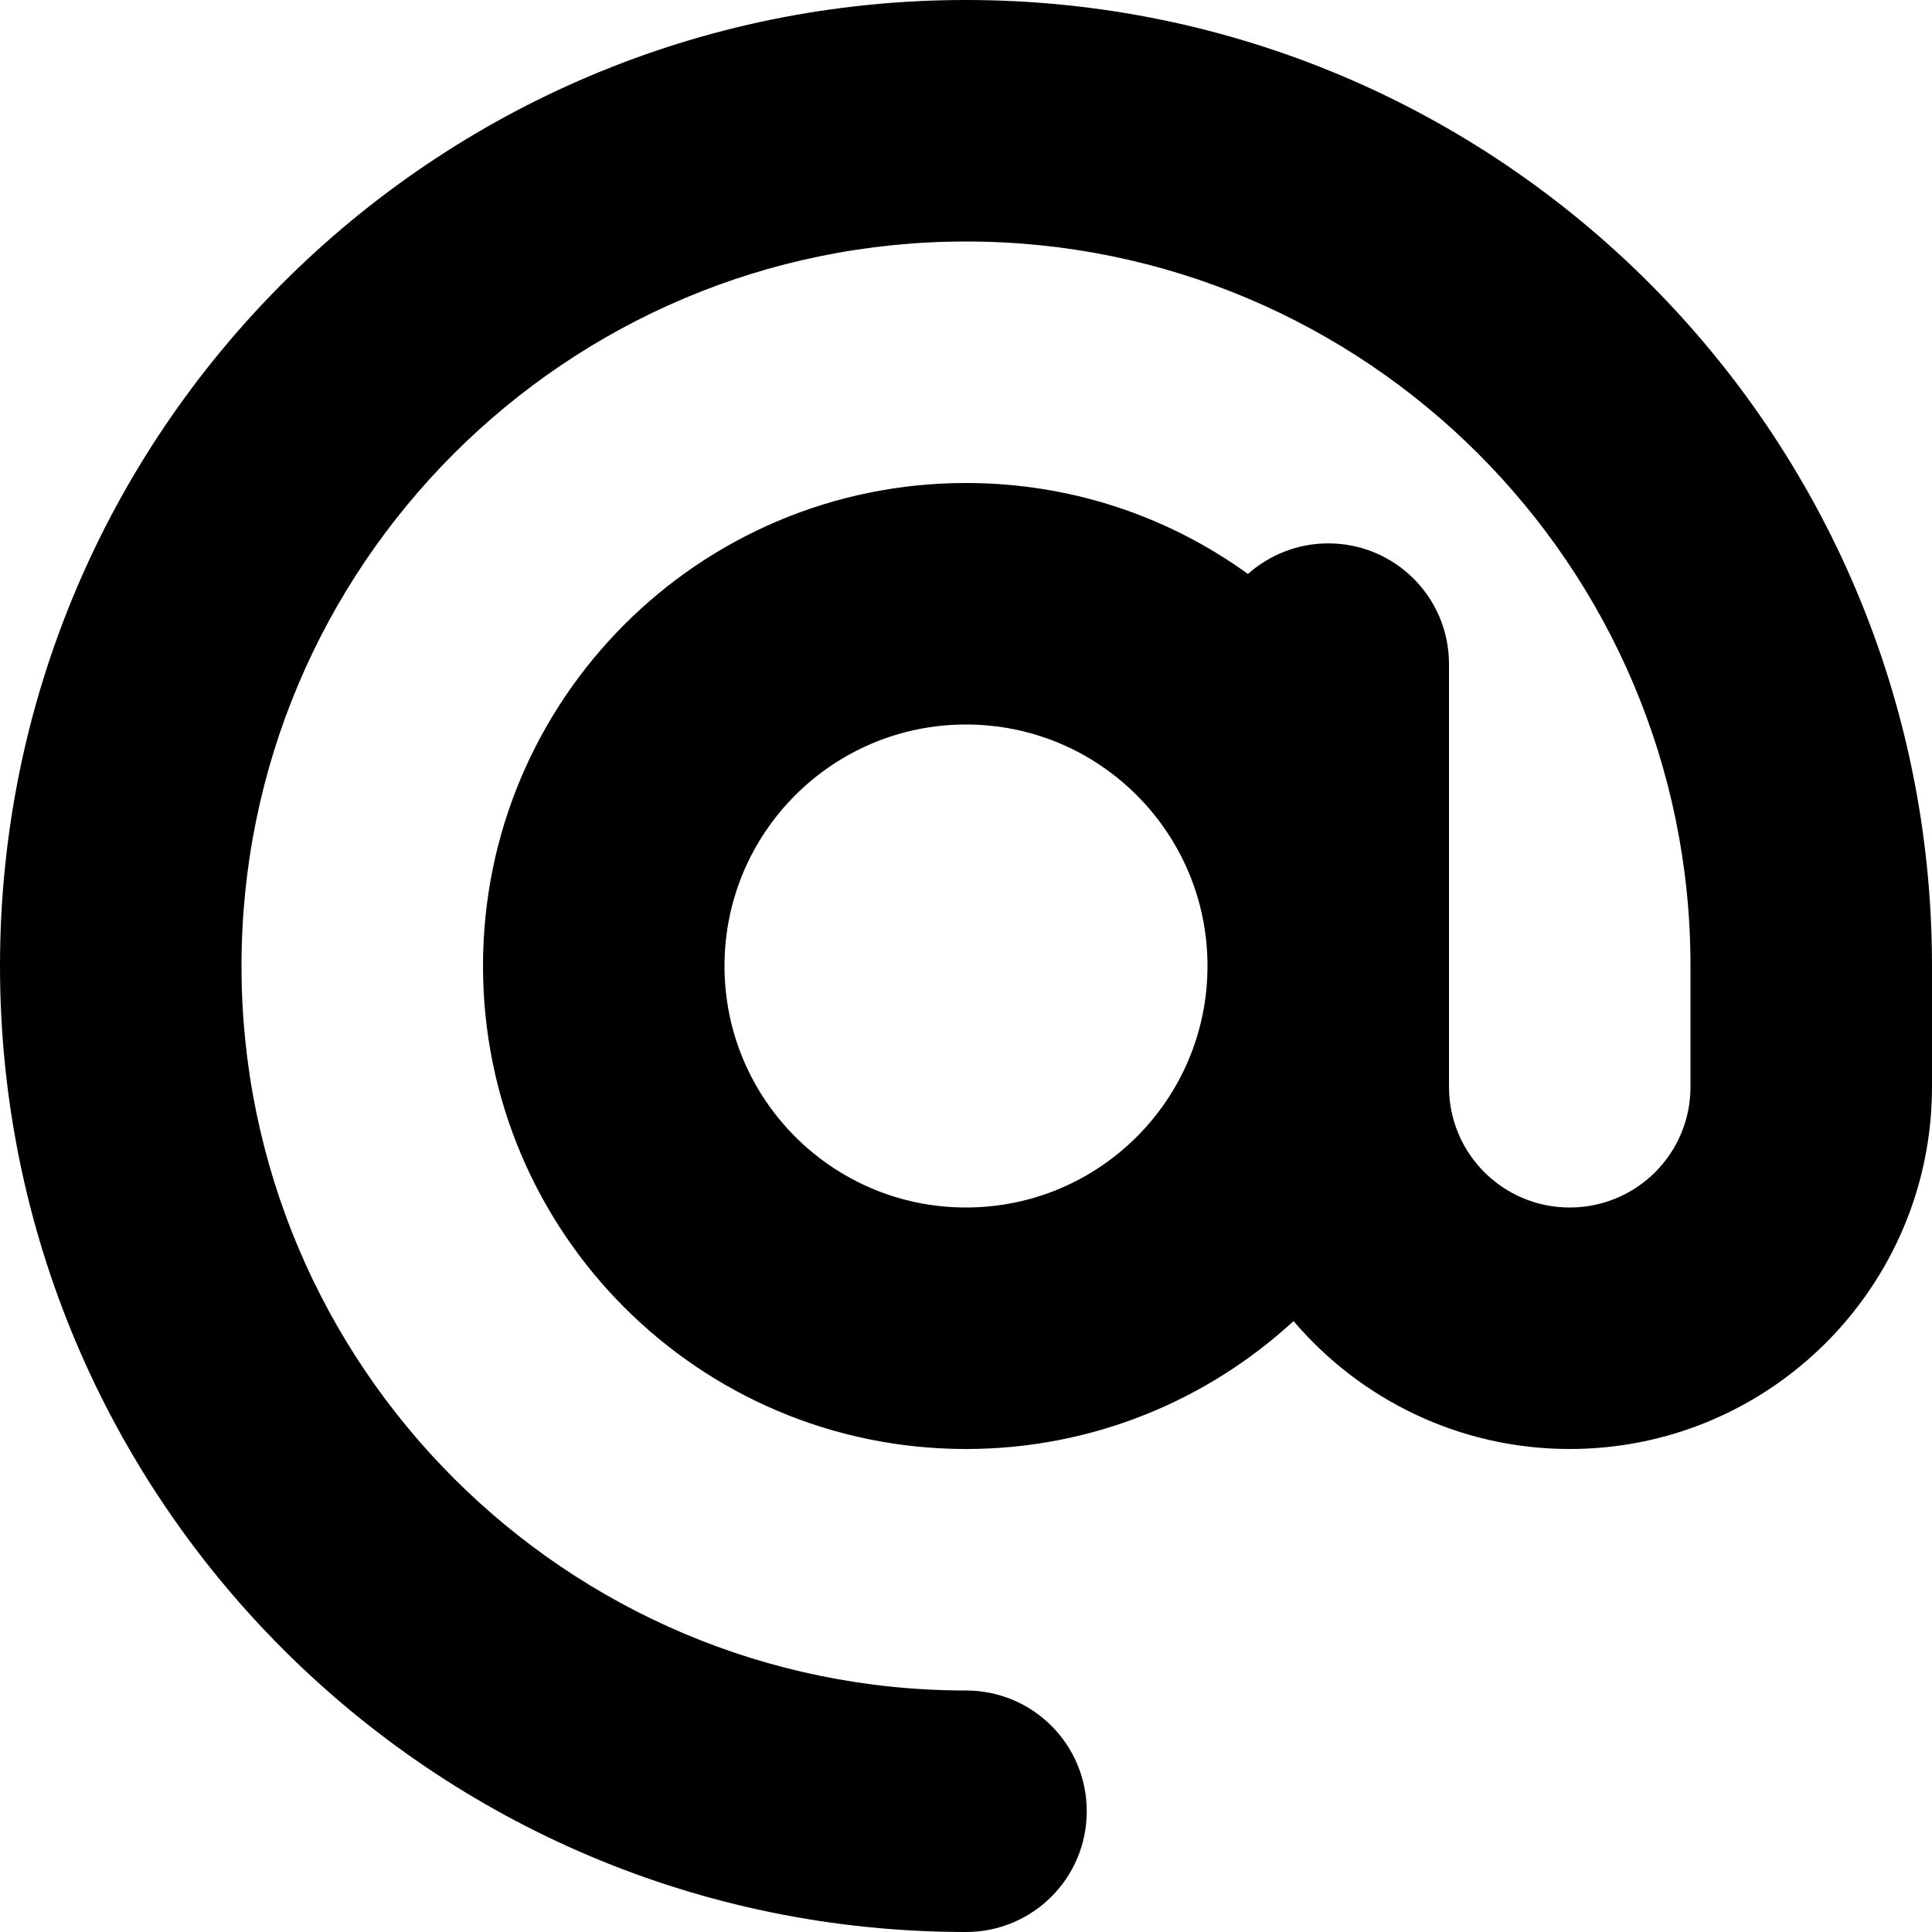
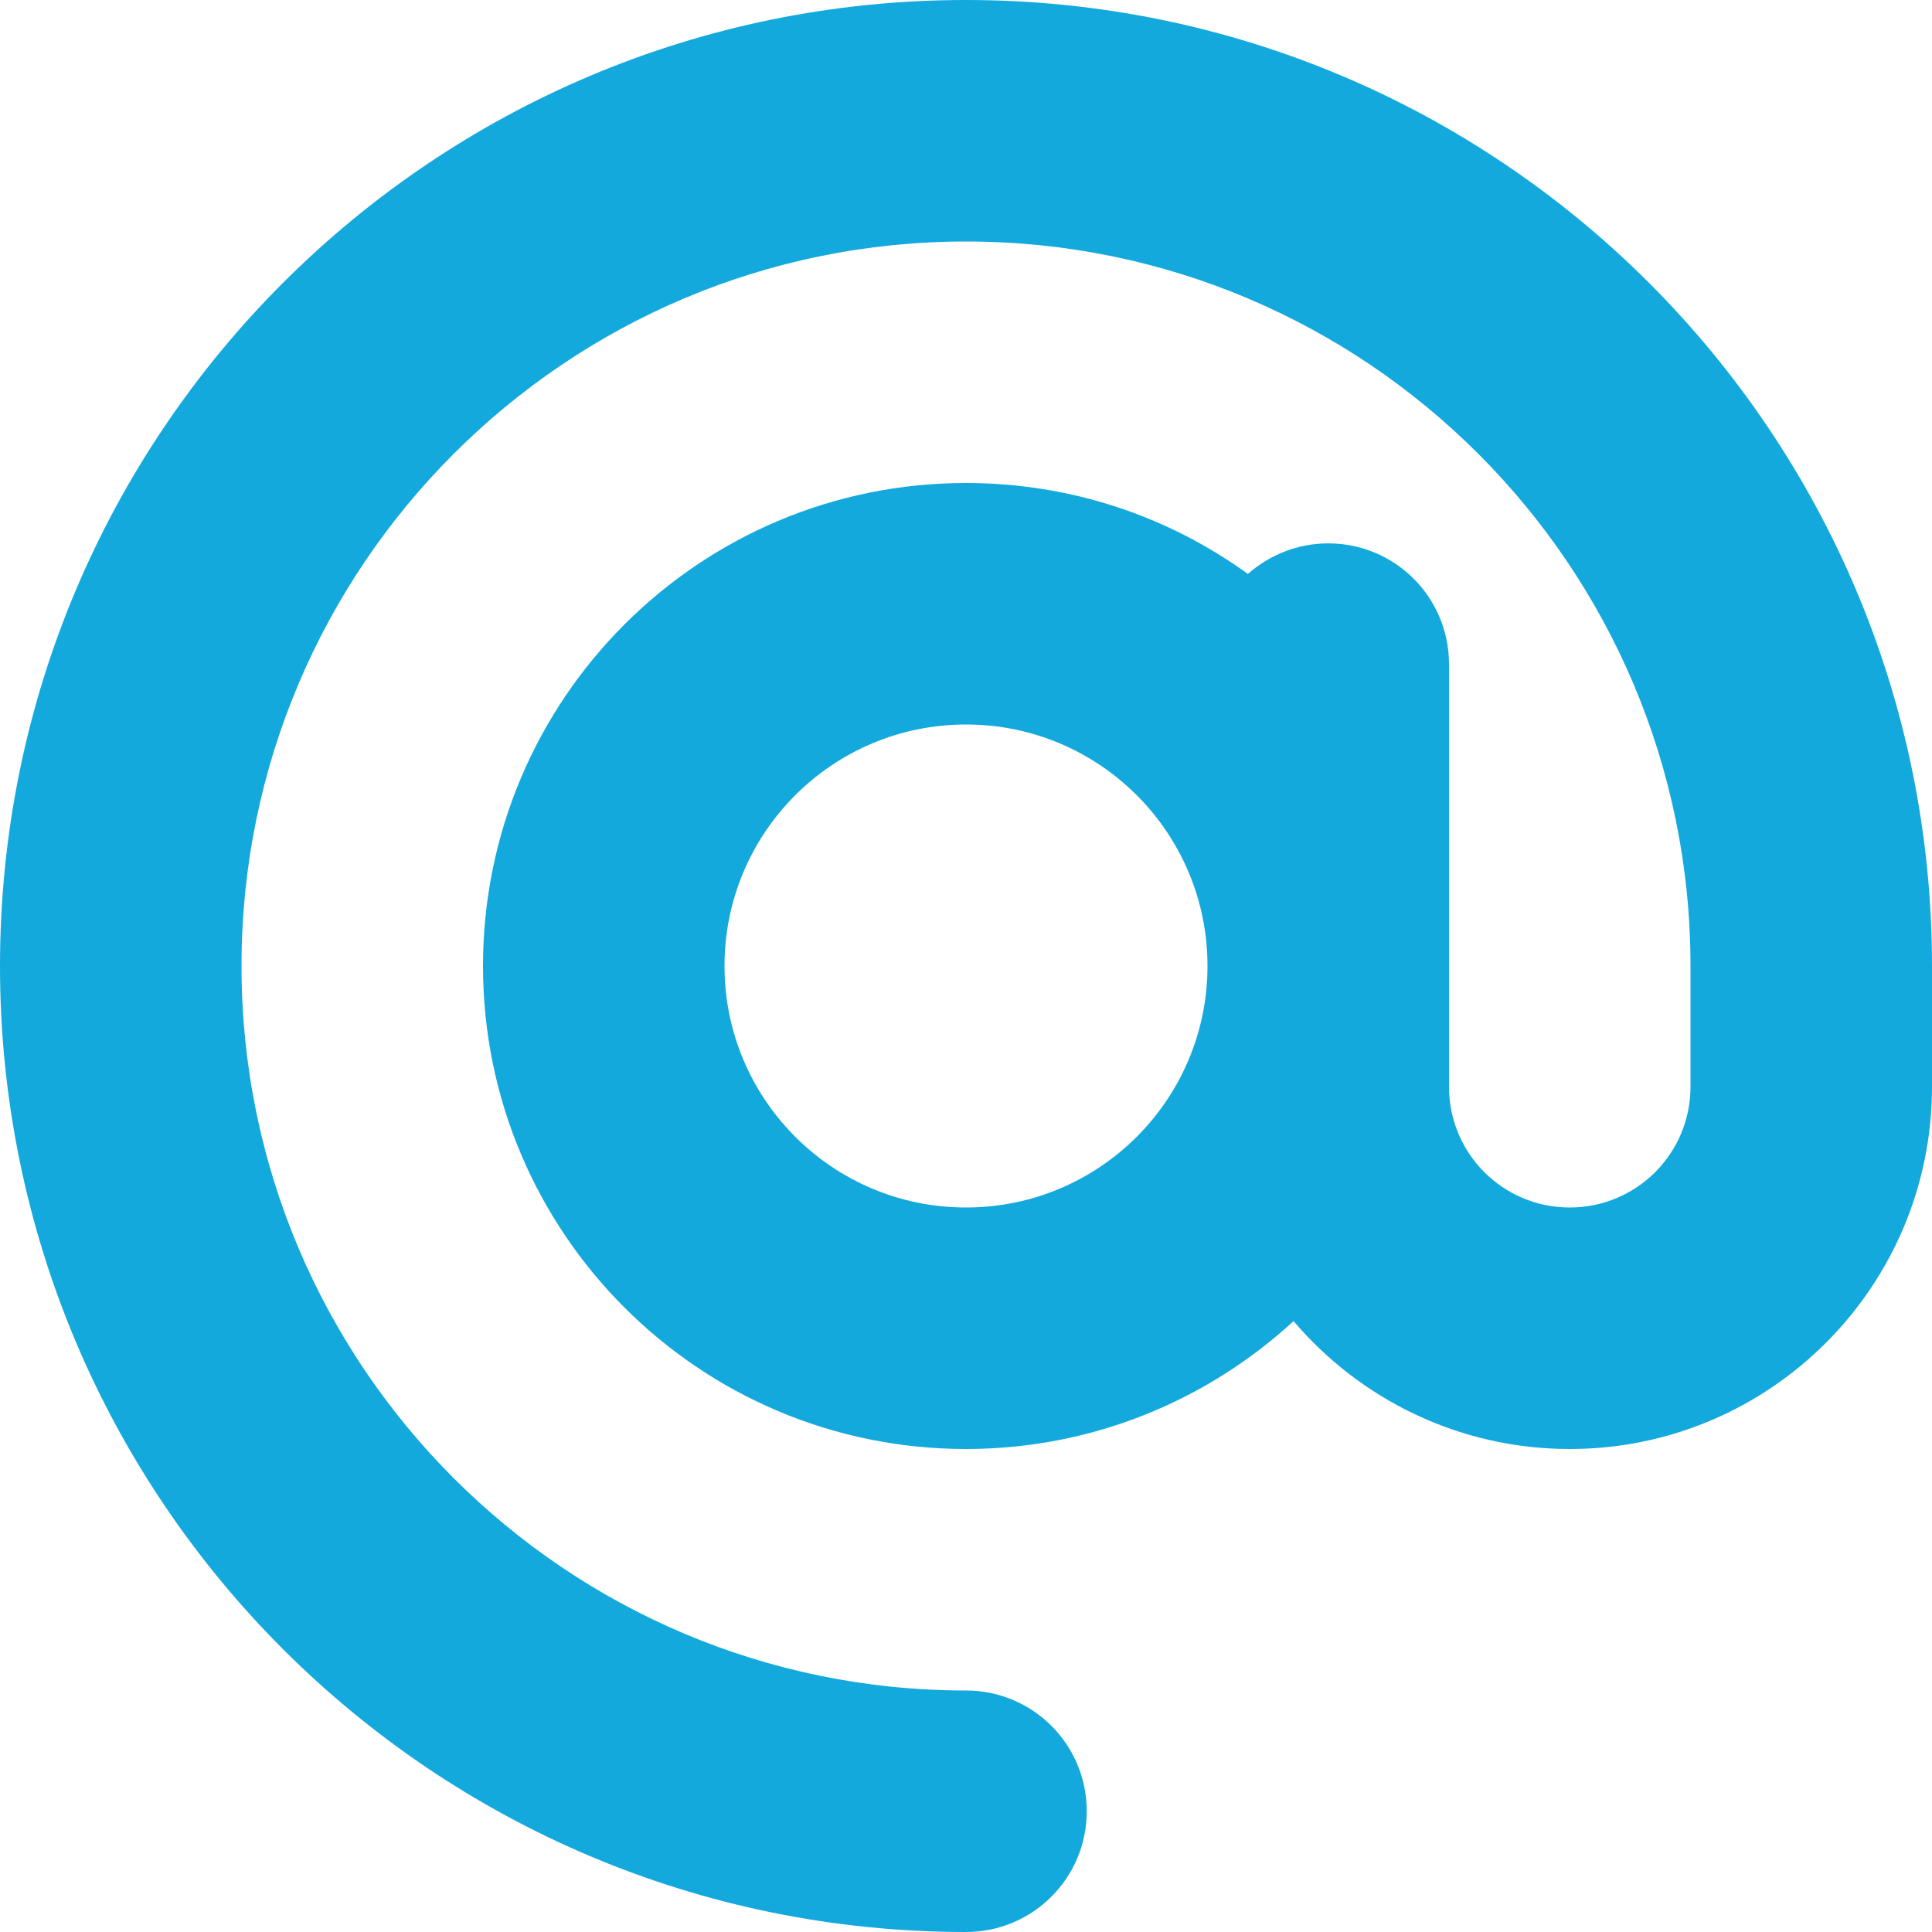
- <svg xmlns="http://www.w3.org/2000/svg" viewBox="0 0 512 512">
+ <svg xmlns="http://www.w3.org/2000/svg" viewBox="0 0 512 512" fill="#13a9dd">
  <path d="M256 64C150 64 64 150 64 256s86 192 192 192c17.7 0 32 14.3 32 32s-14.3 32-32 32C114.6 512 0 397.4 0 256S114.6 0 256 0S512 114.6 512 256v32c0 53-43 96-96 96c-29.3 0-55.6-13.2-73.2-33.9C320 371.1 289.5 384 256 384c-70.7 0-128-57.3-128-128s57.3-128 128-128c27.9 0 53.7 8.9 74.7 24.1c5.7-5 13.1-8.1 21.3-8.1c17.7 0 32 14.3 32 32v80 32c0 17.7 14.3 32 32 32s32-14.3 32-32V256c0-106-86-192-192-192zm64 192a64 64 0 1 0 -128 0 64 64 0 1 0 128 0z" />
</svg>
